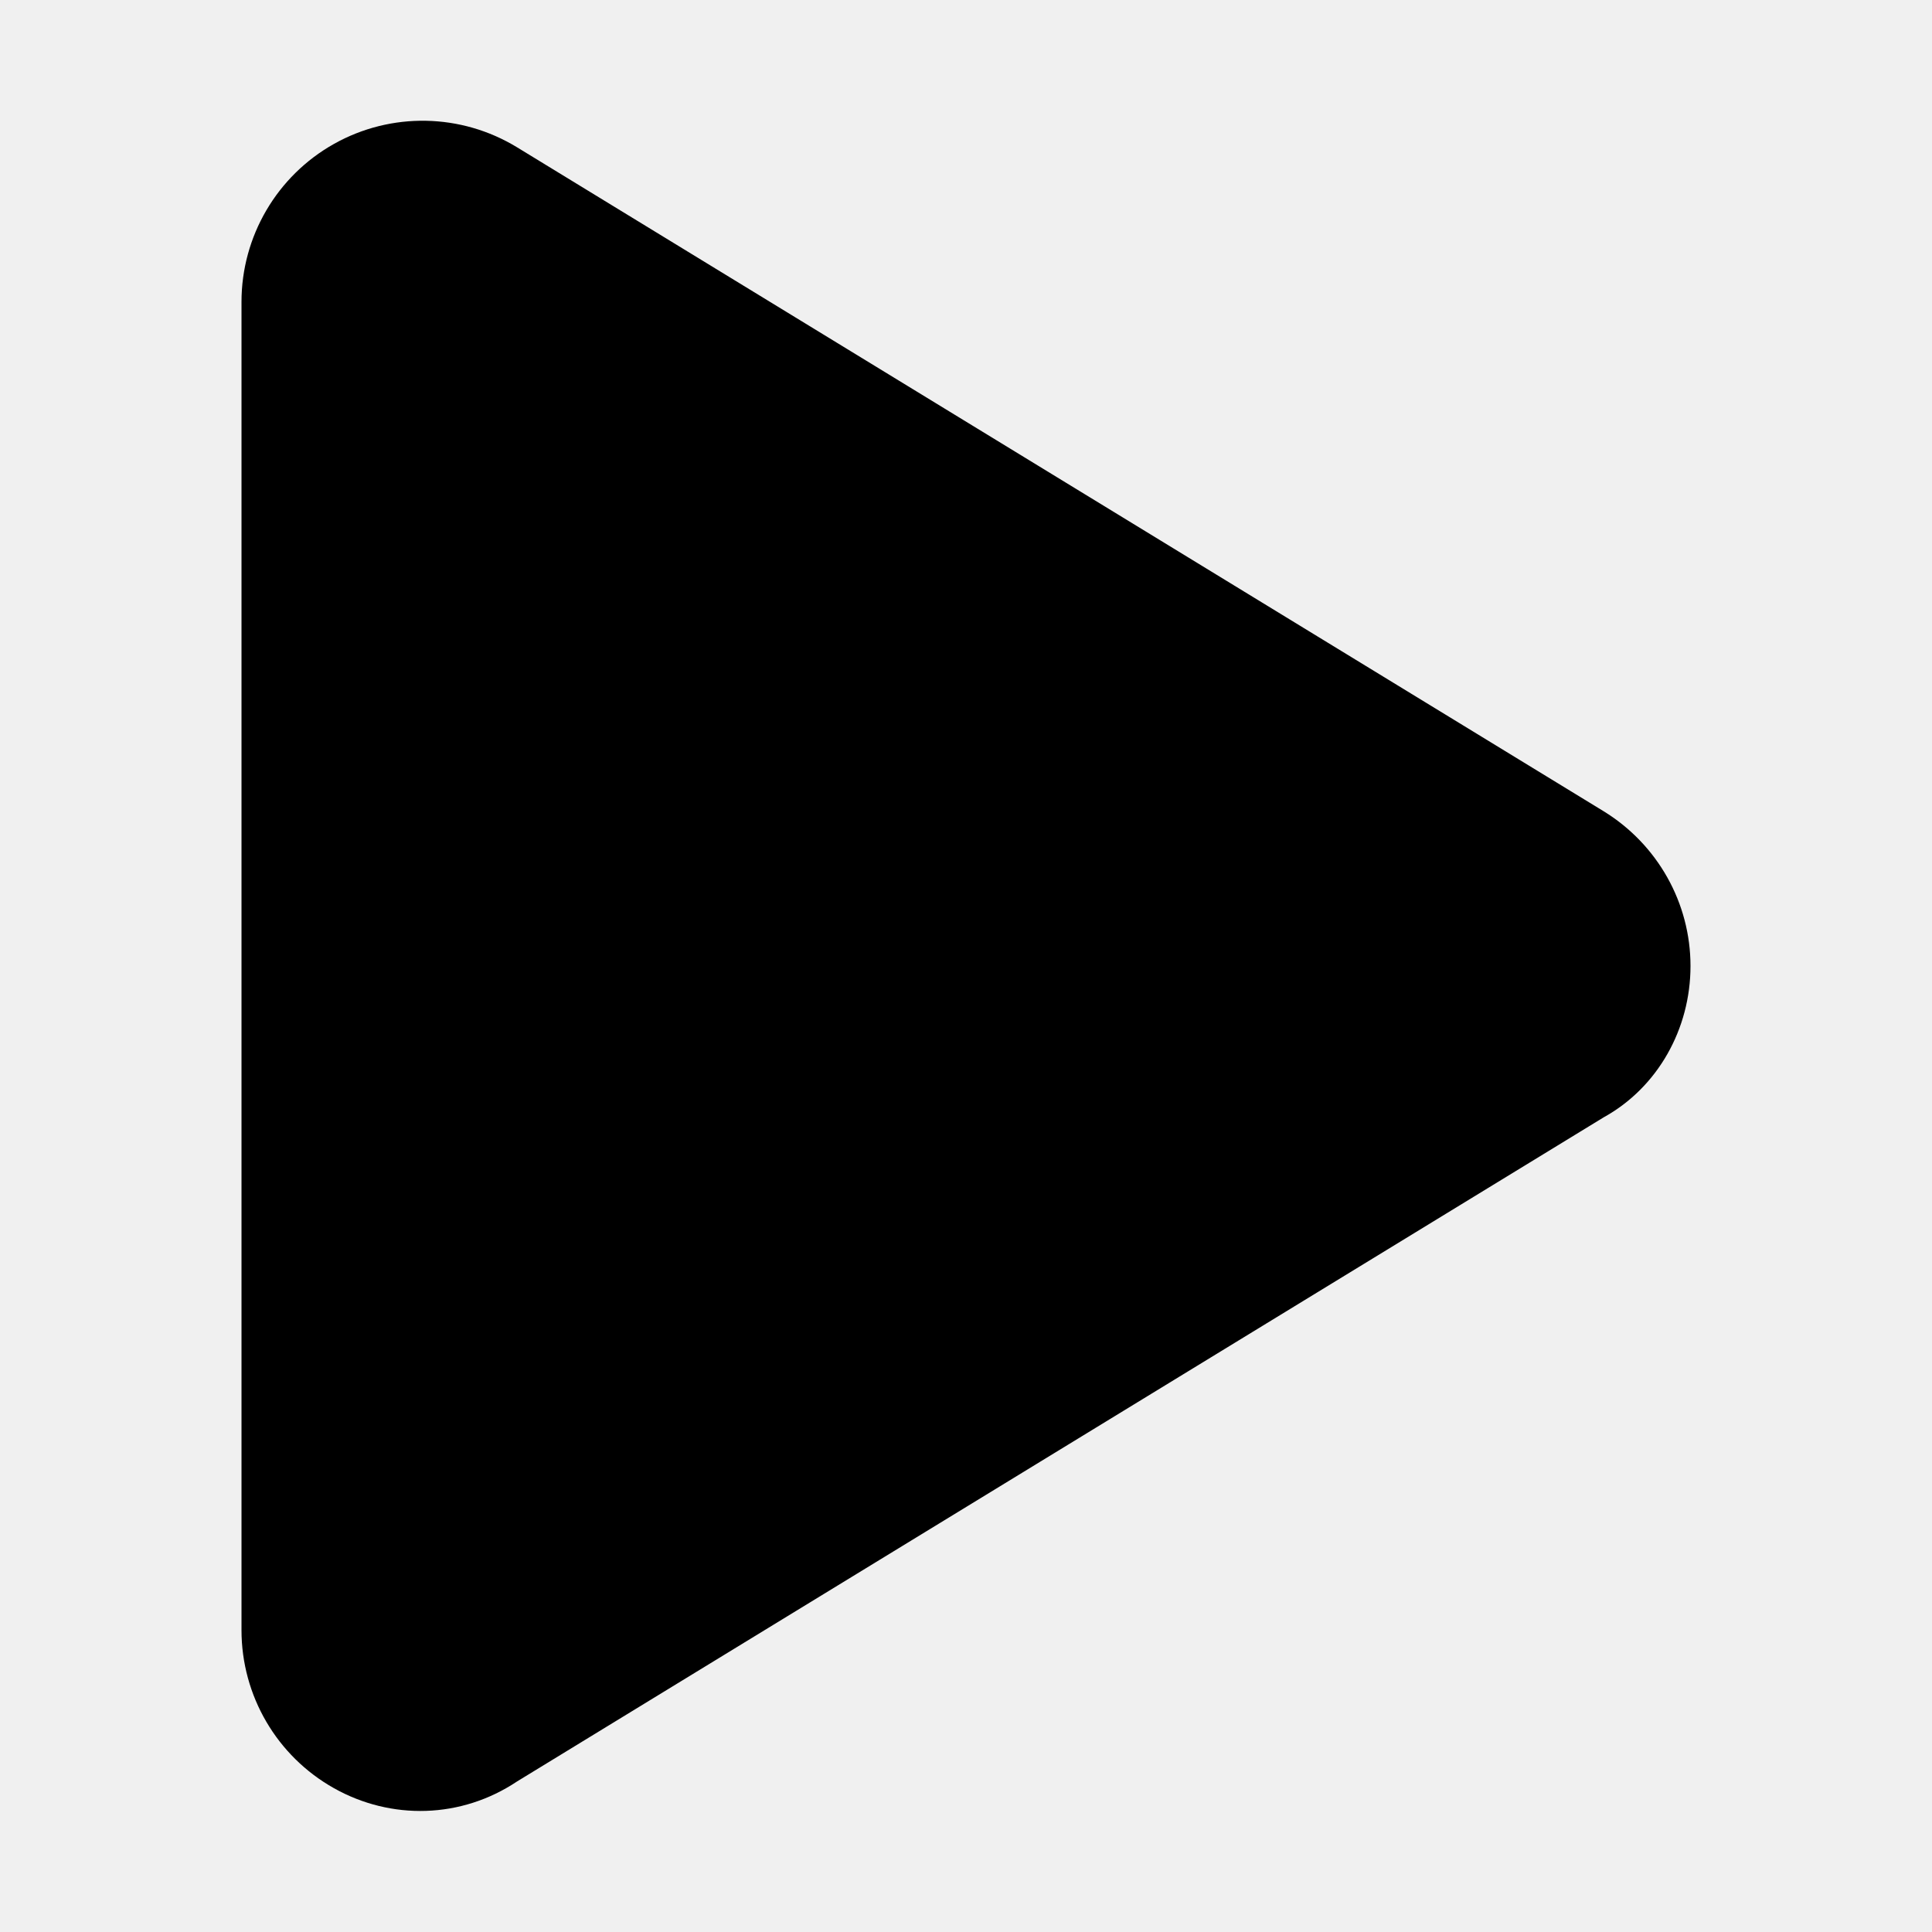
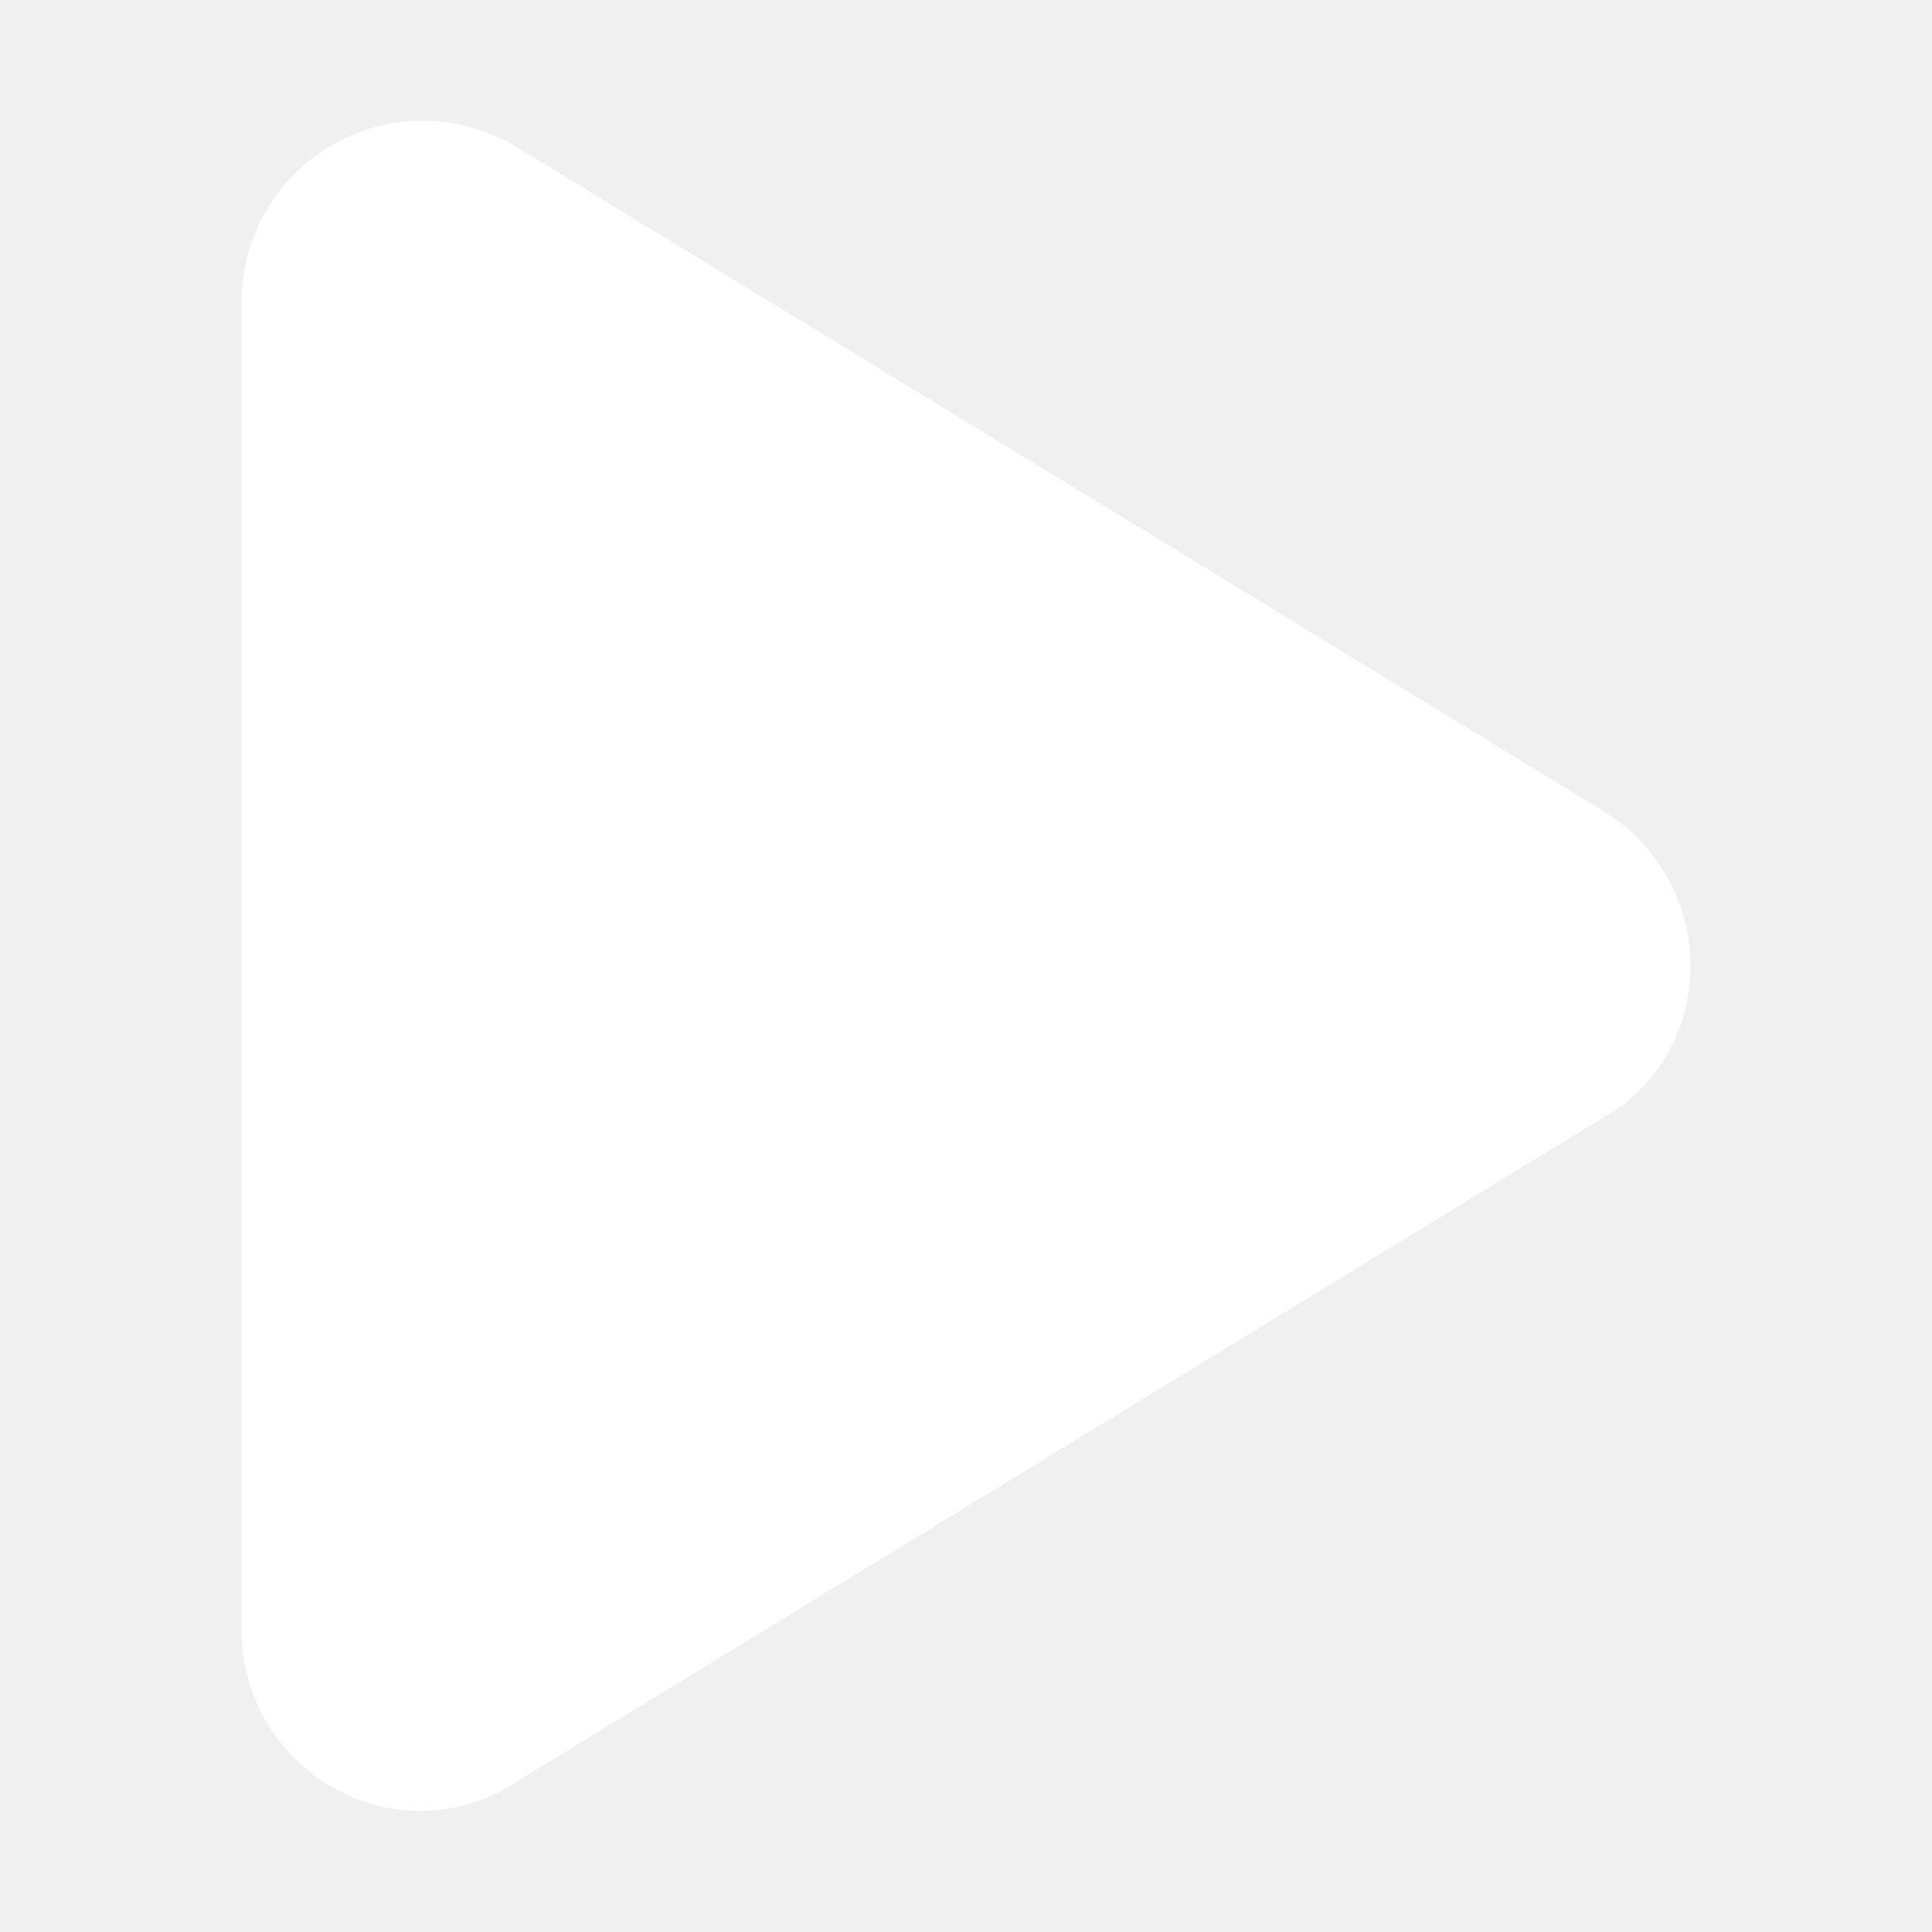
- <svg xmlns="http://www.w3.org/2000/svg" height="32" width="32" viewBox="0 0 384 512">
+ <svg xmlns="http://www.w3.org/2000/svg" fill="white" height="32" width="32" viewBox="0 0 384 512">
  <path d="M361 215C375.3 223.8 384 239.3 384 256C384 272.7 375.3 288.2 361 296.1L73.03 472.1C58.21 482 39.66 482.4 24.52 473.9C9.377 465.4 0 449.4 0 432V80C0 62.64 9.377 46.63 24.52 38.13C39.66 29.64 58.21 29.99 73.03 39.04L361 215z" />
</svg>
